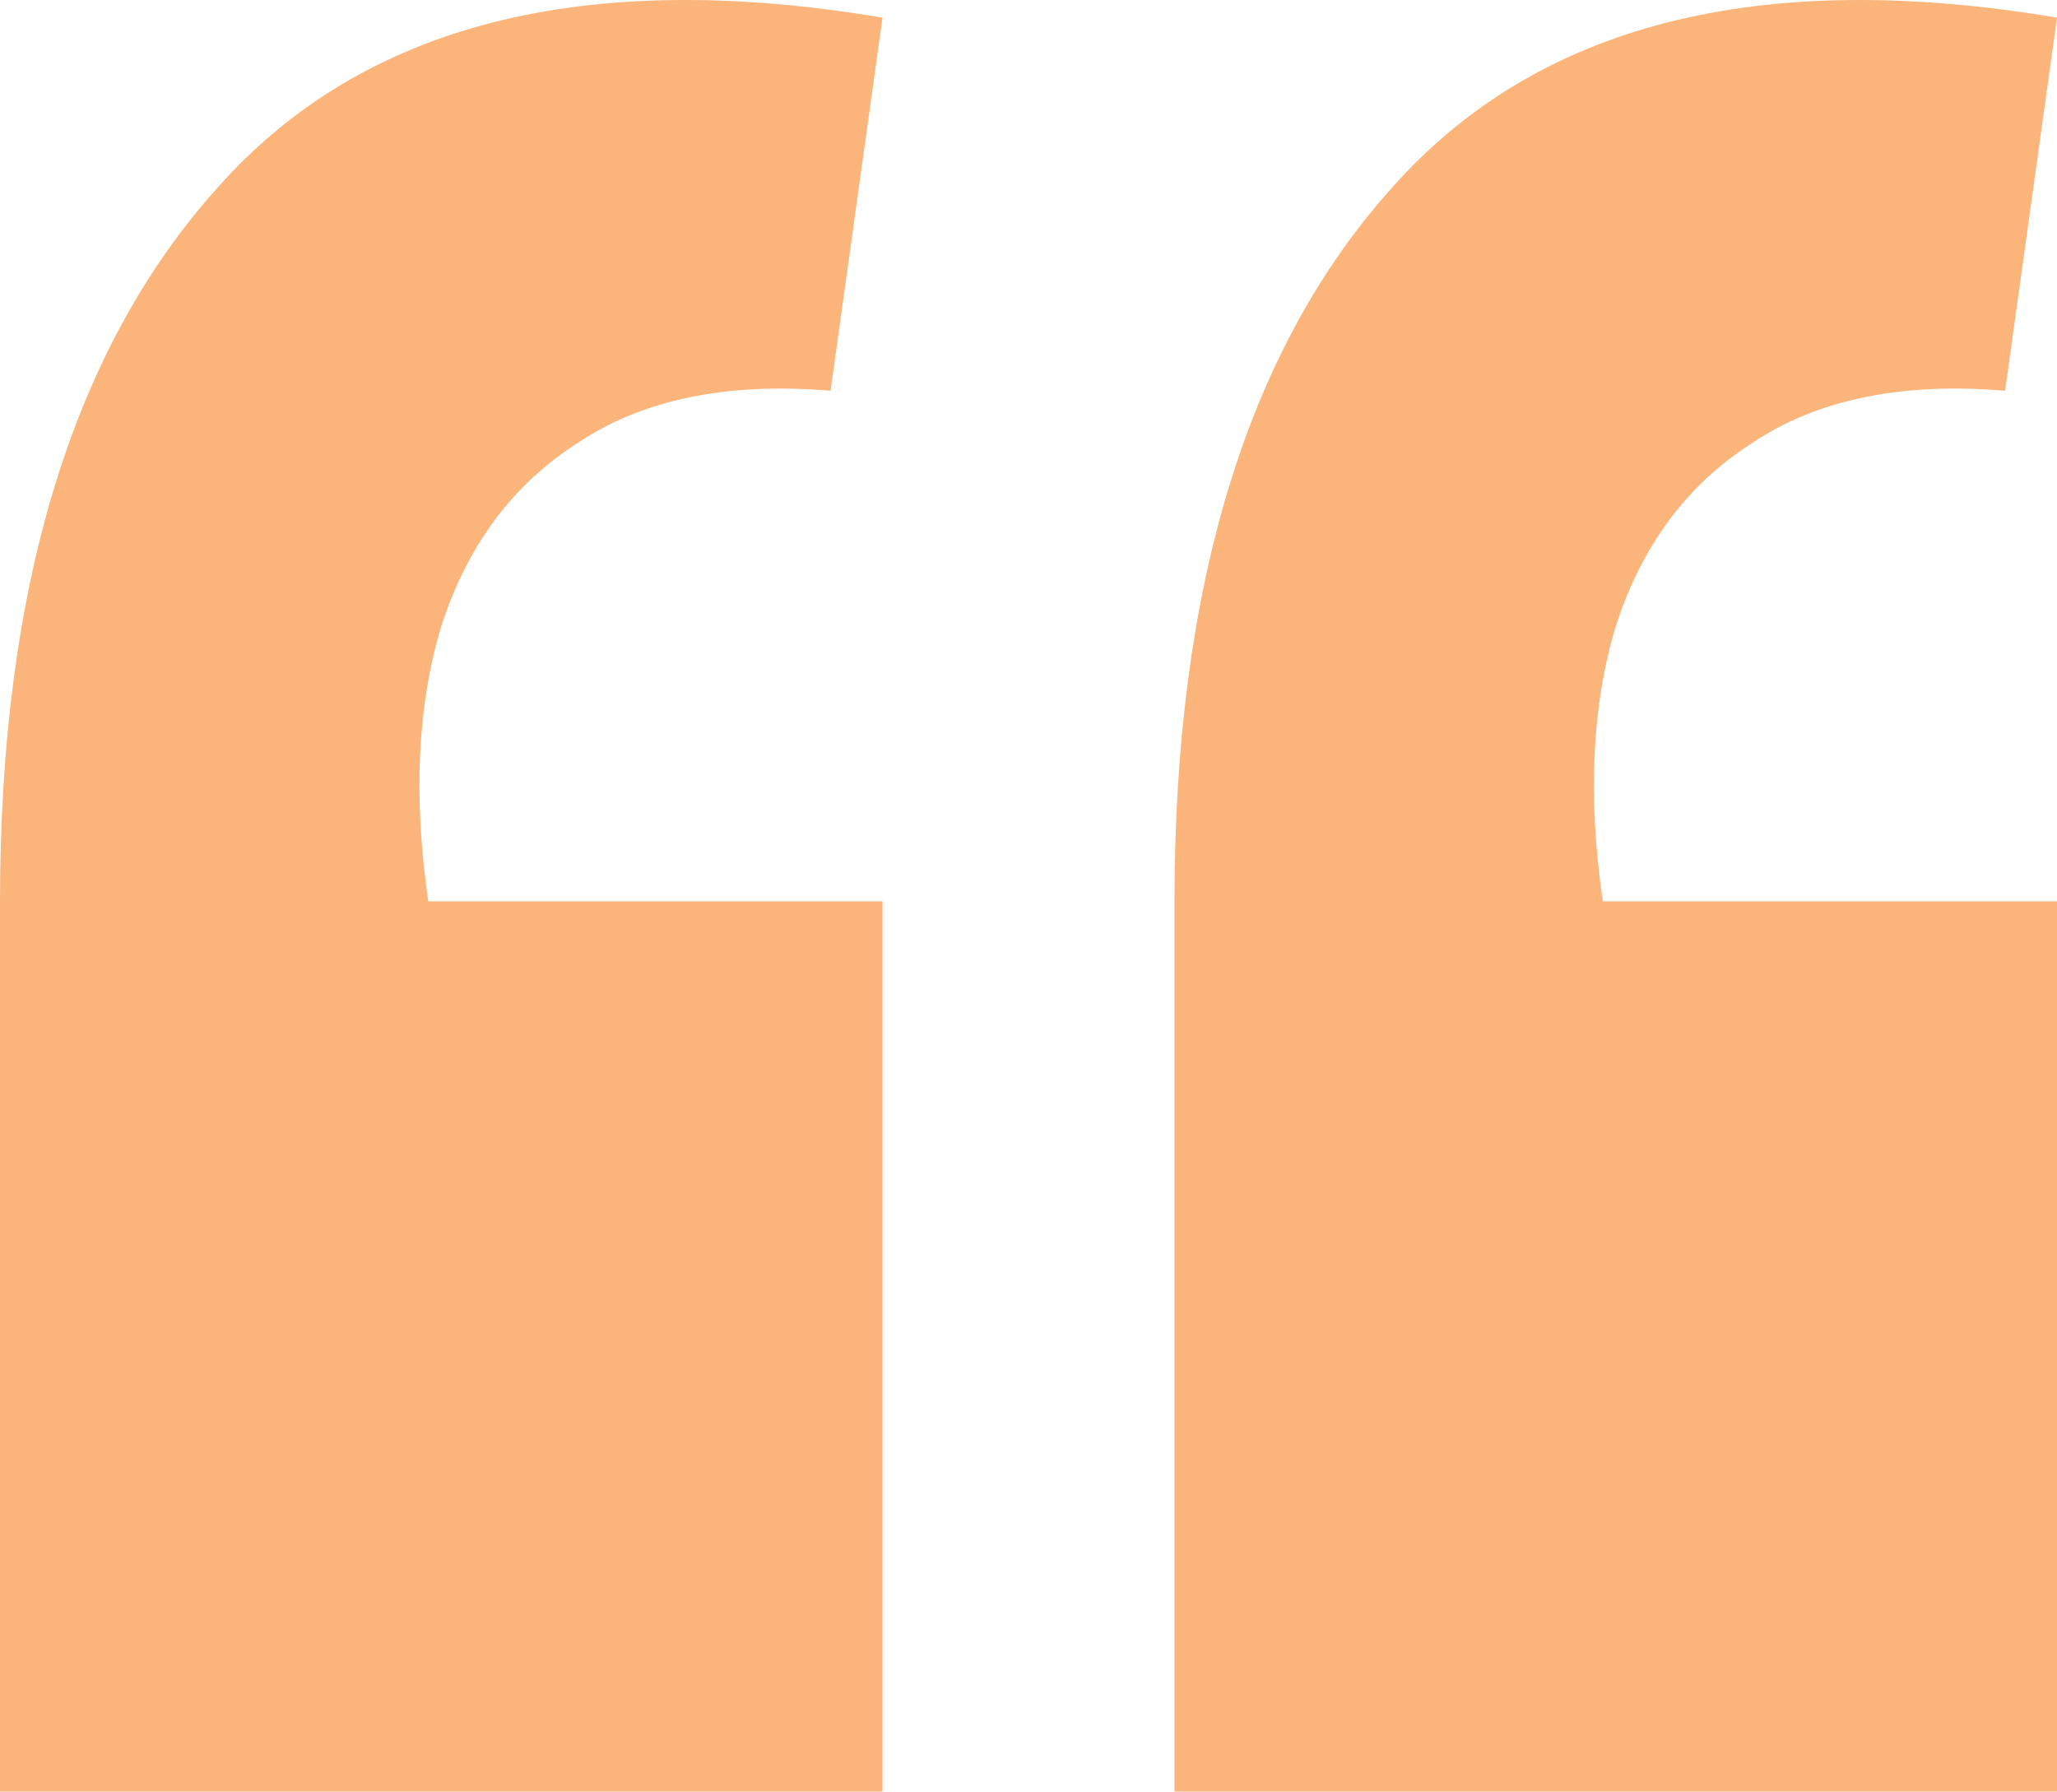
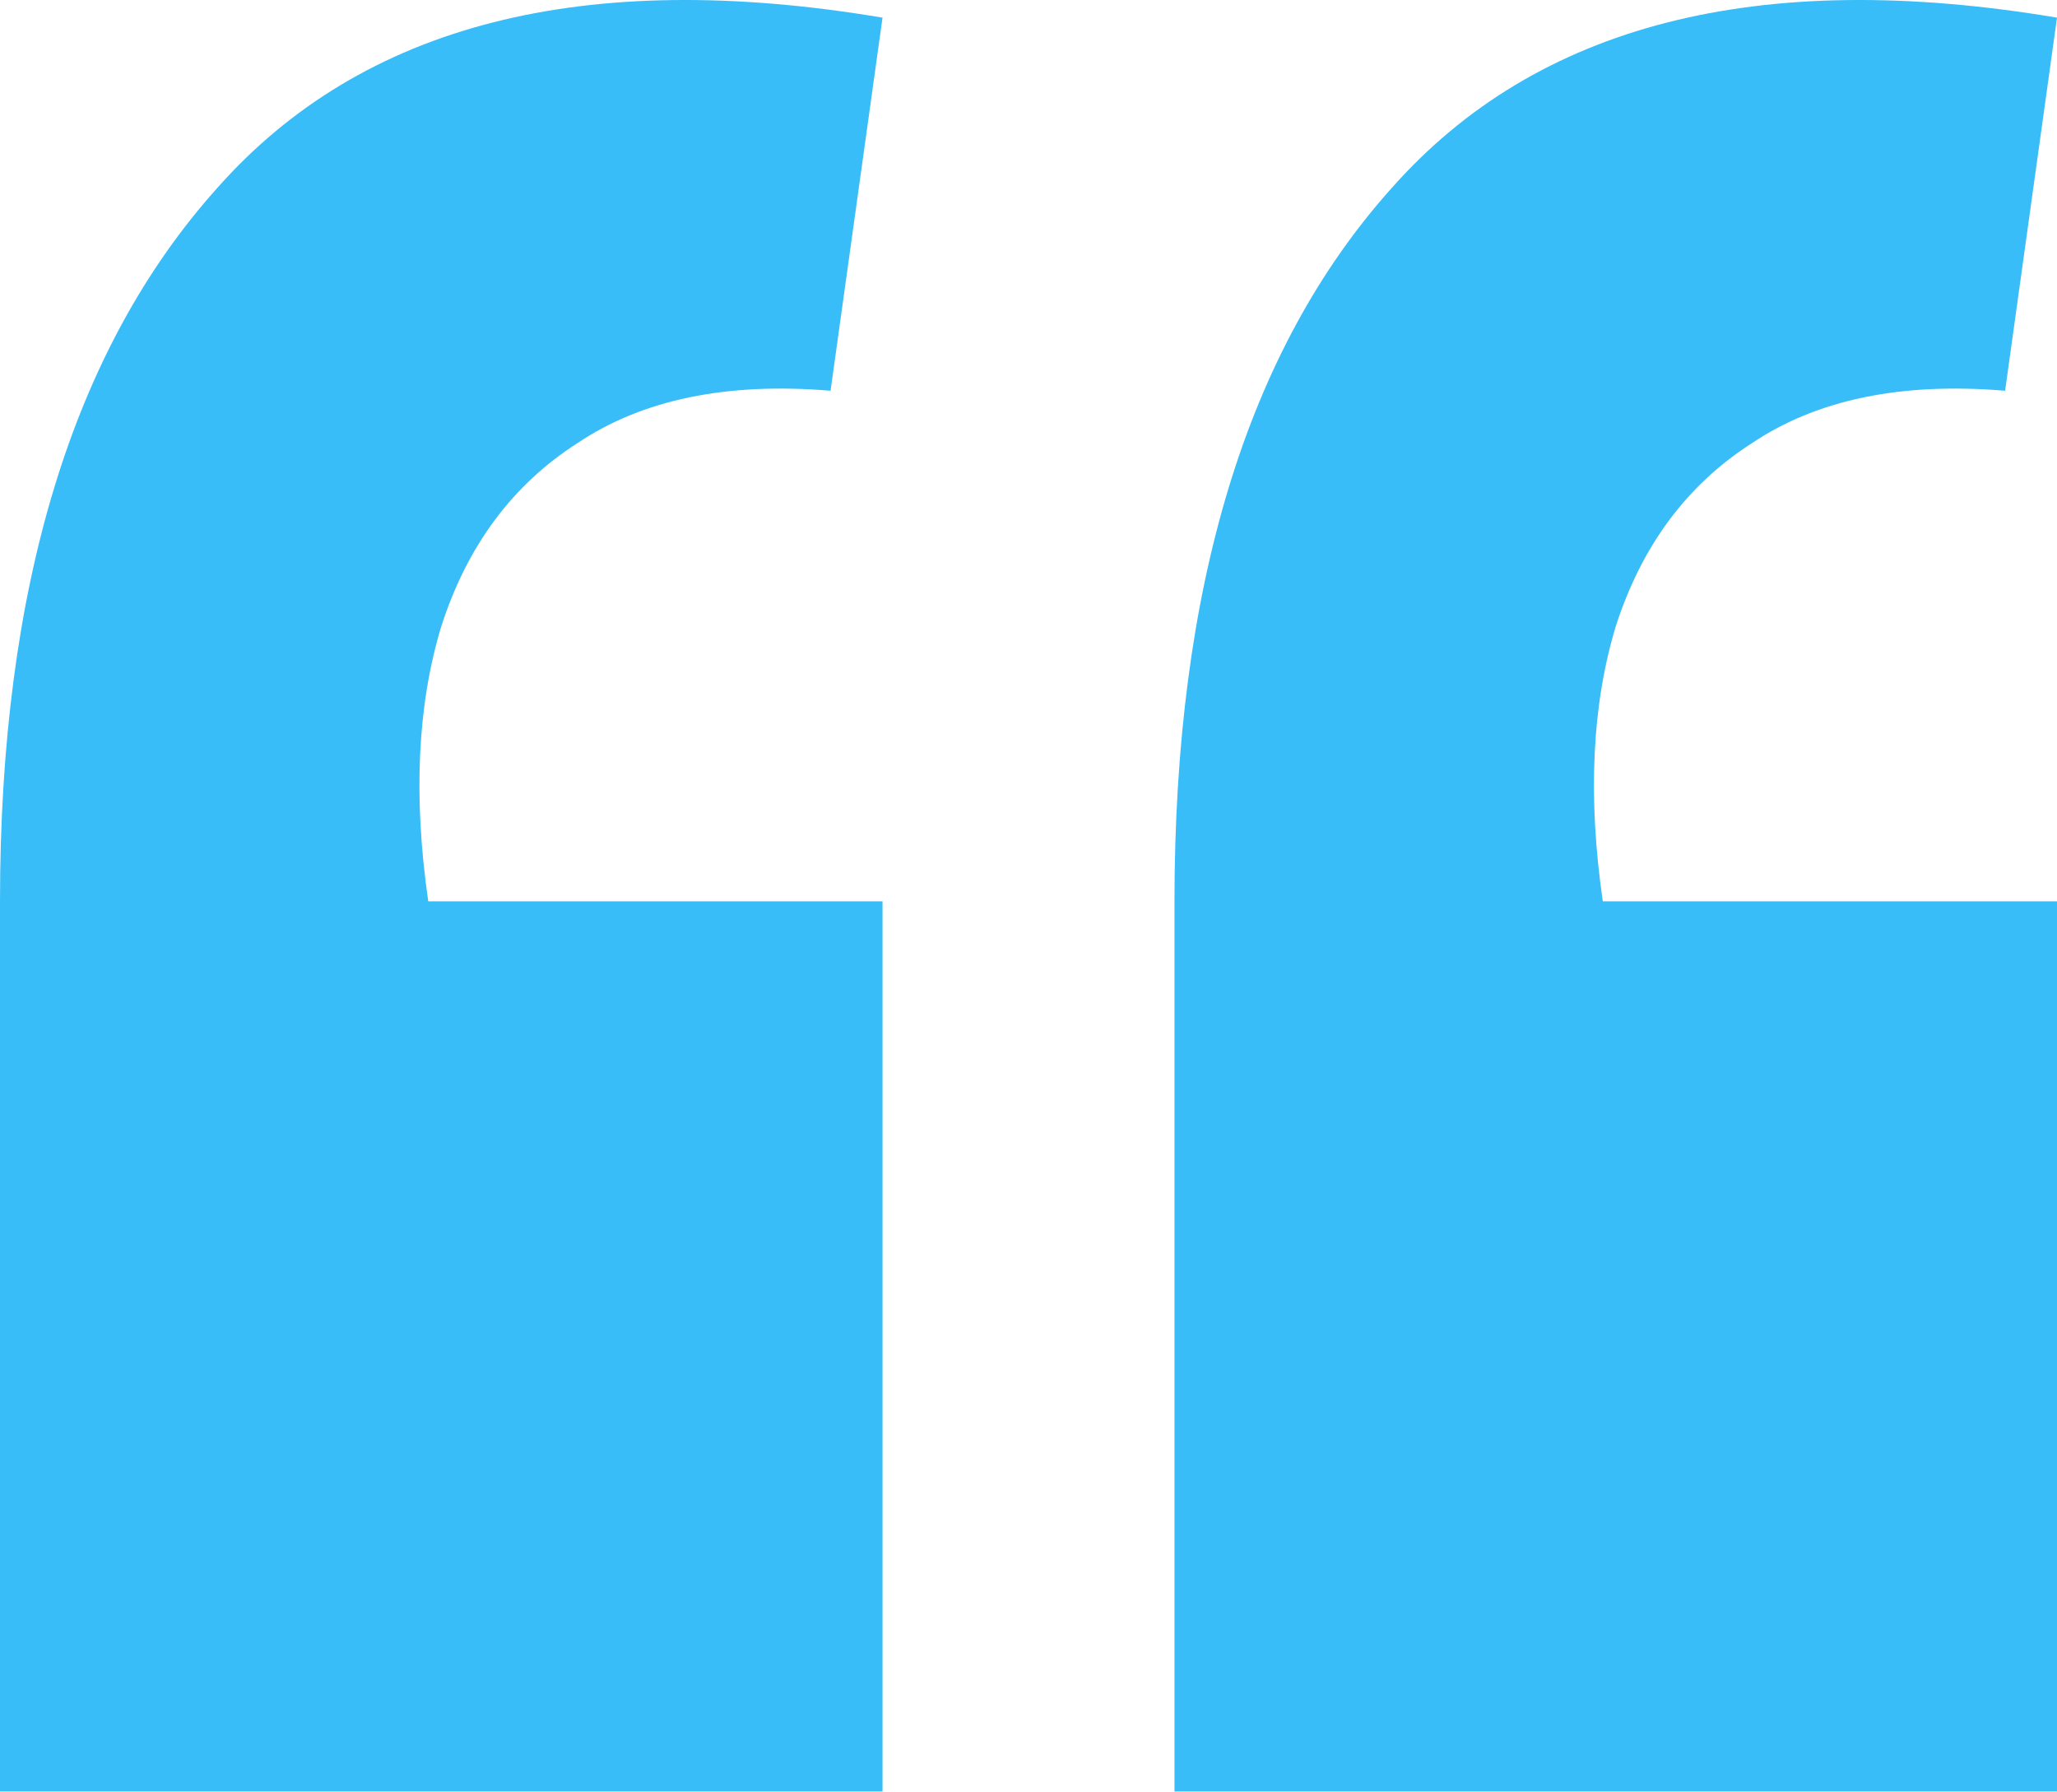
<svg xmlns="http://www.w3.org/2000/svg" width="31" height="27" viewBox="0 0 31 27" fill="none">
-   <path d="M31 0.266L30.218 5.889C28.653 5.758 27.382 6.021 26.404 6.678C25.426 7.303 24.741 8.224 24.35 9.441C23.992 10.624 23.926 12.005 24.155 13.584H31V27H17.7V13.584C17.7 8.849 18.792 5.264 20.976 2.831C23.16 0.365 26.502 -0.49 31 0.266ZM13.3 0.266L12.517 5.889C10.953 5.758 9.681 6.021 8.703 6.678C7.726 7.303 7.041 8.224 6.65 9.441C6.291 10.624 6.226 12.005 6.454 13.584H13.3V27H0V13.584C0 8.849 1.092 5.264 3.276 2.831C5.46 0.365 8.801 -0.49 13.3 0.266Z" fill="#FBB57B" />
+   <path d="M31 0.266L30.218 5.889C28.653 5.758 27.382 6.021 26.404 6.678C25.426 7.303 24.741 8.224 24.35 9.441C23.992 10.624 23.926 12.005 24.155 13.584H31V27H17.7V13.584C17.7 8.849 18.792 5.264 20.976 2.831C23.16 0.365 26.502 -0.49 31 0.266ZM13.3 0.266L12.517 5.889C10.953 5.758 9.681 6.021 8.703 6.678C7.726 7.303 7.041 8.224 6.65 9.441C6.291 10.624 6.226 12.005 6.454 13.584H13.3V27H0V13.584C0 8.849 1.092 5.264 3.276 2.831C5.46 0.365 8.801 -0.49 13.3 0.266Z" fill="rgb(56 189 248)" />
</svg>
